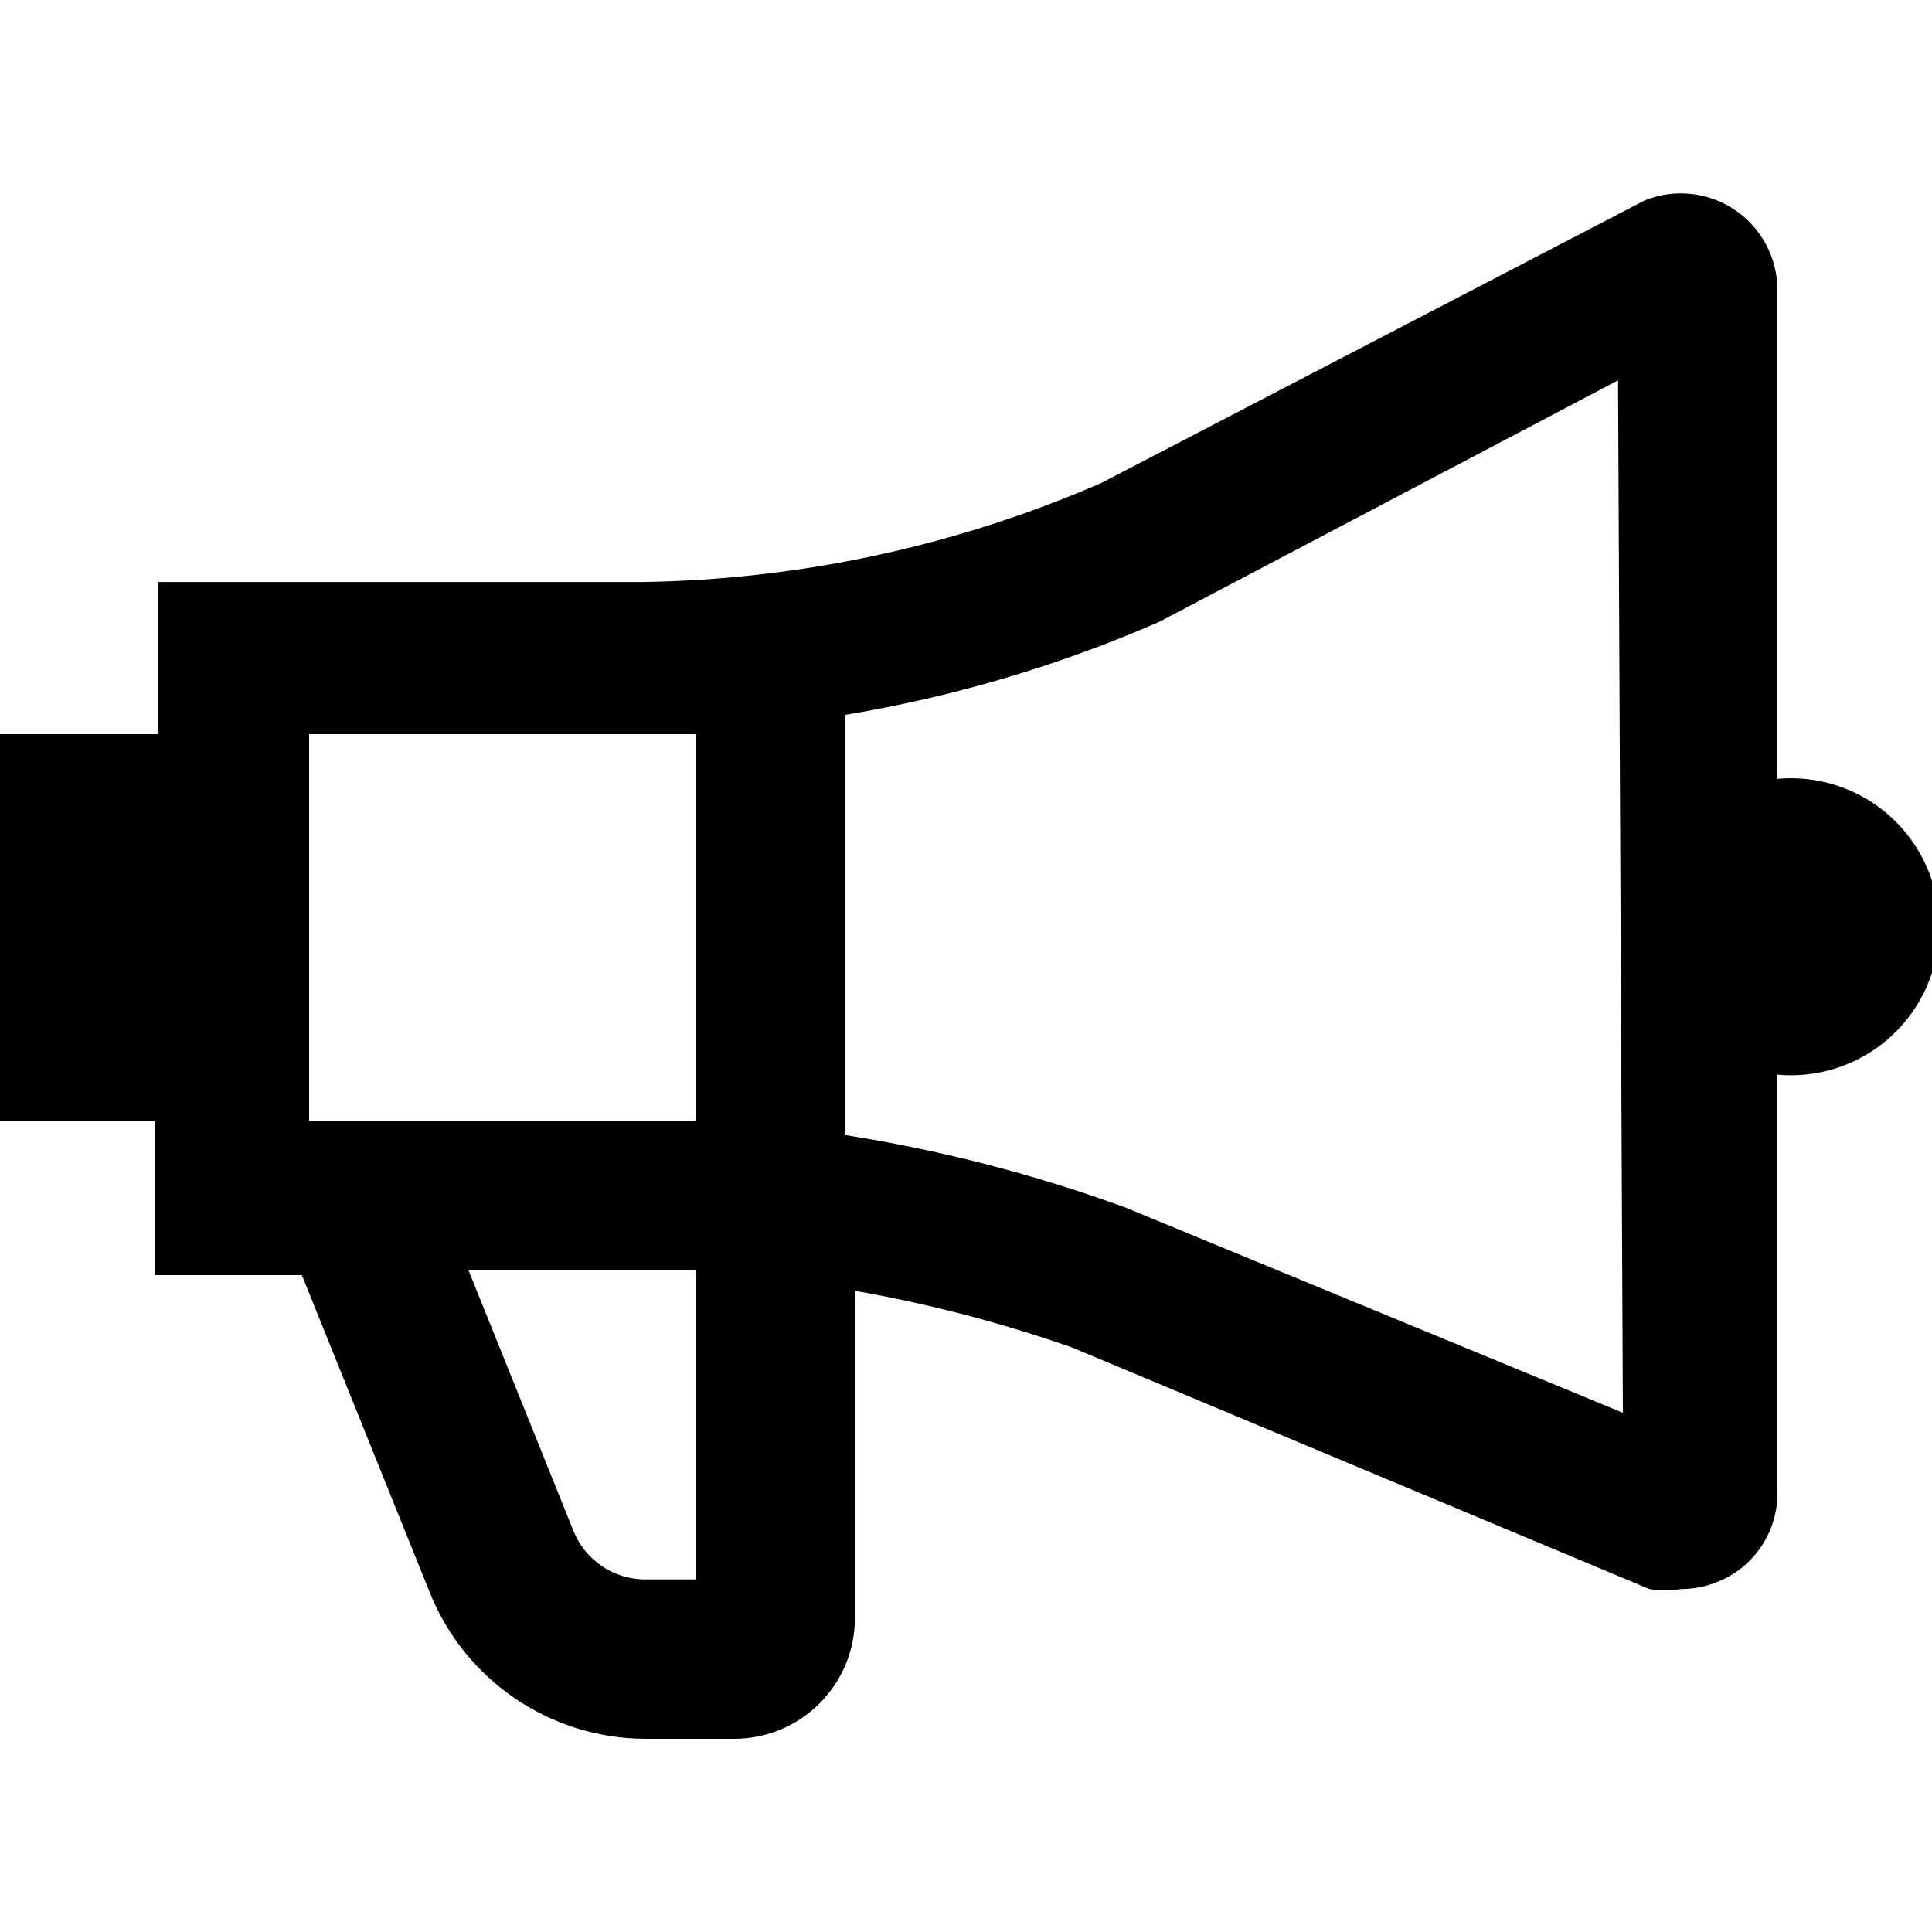
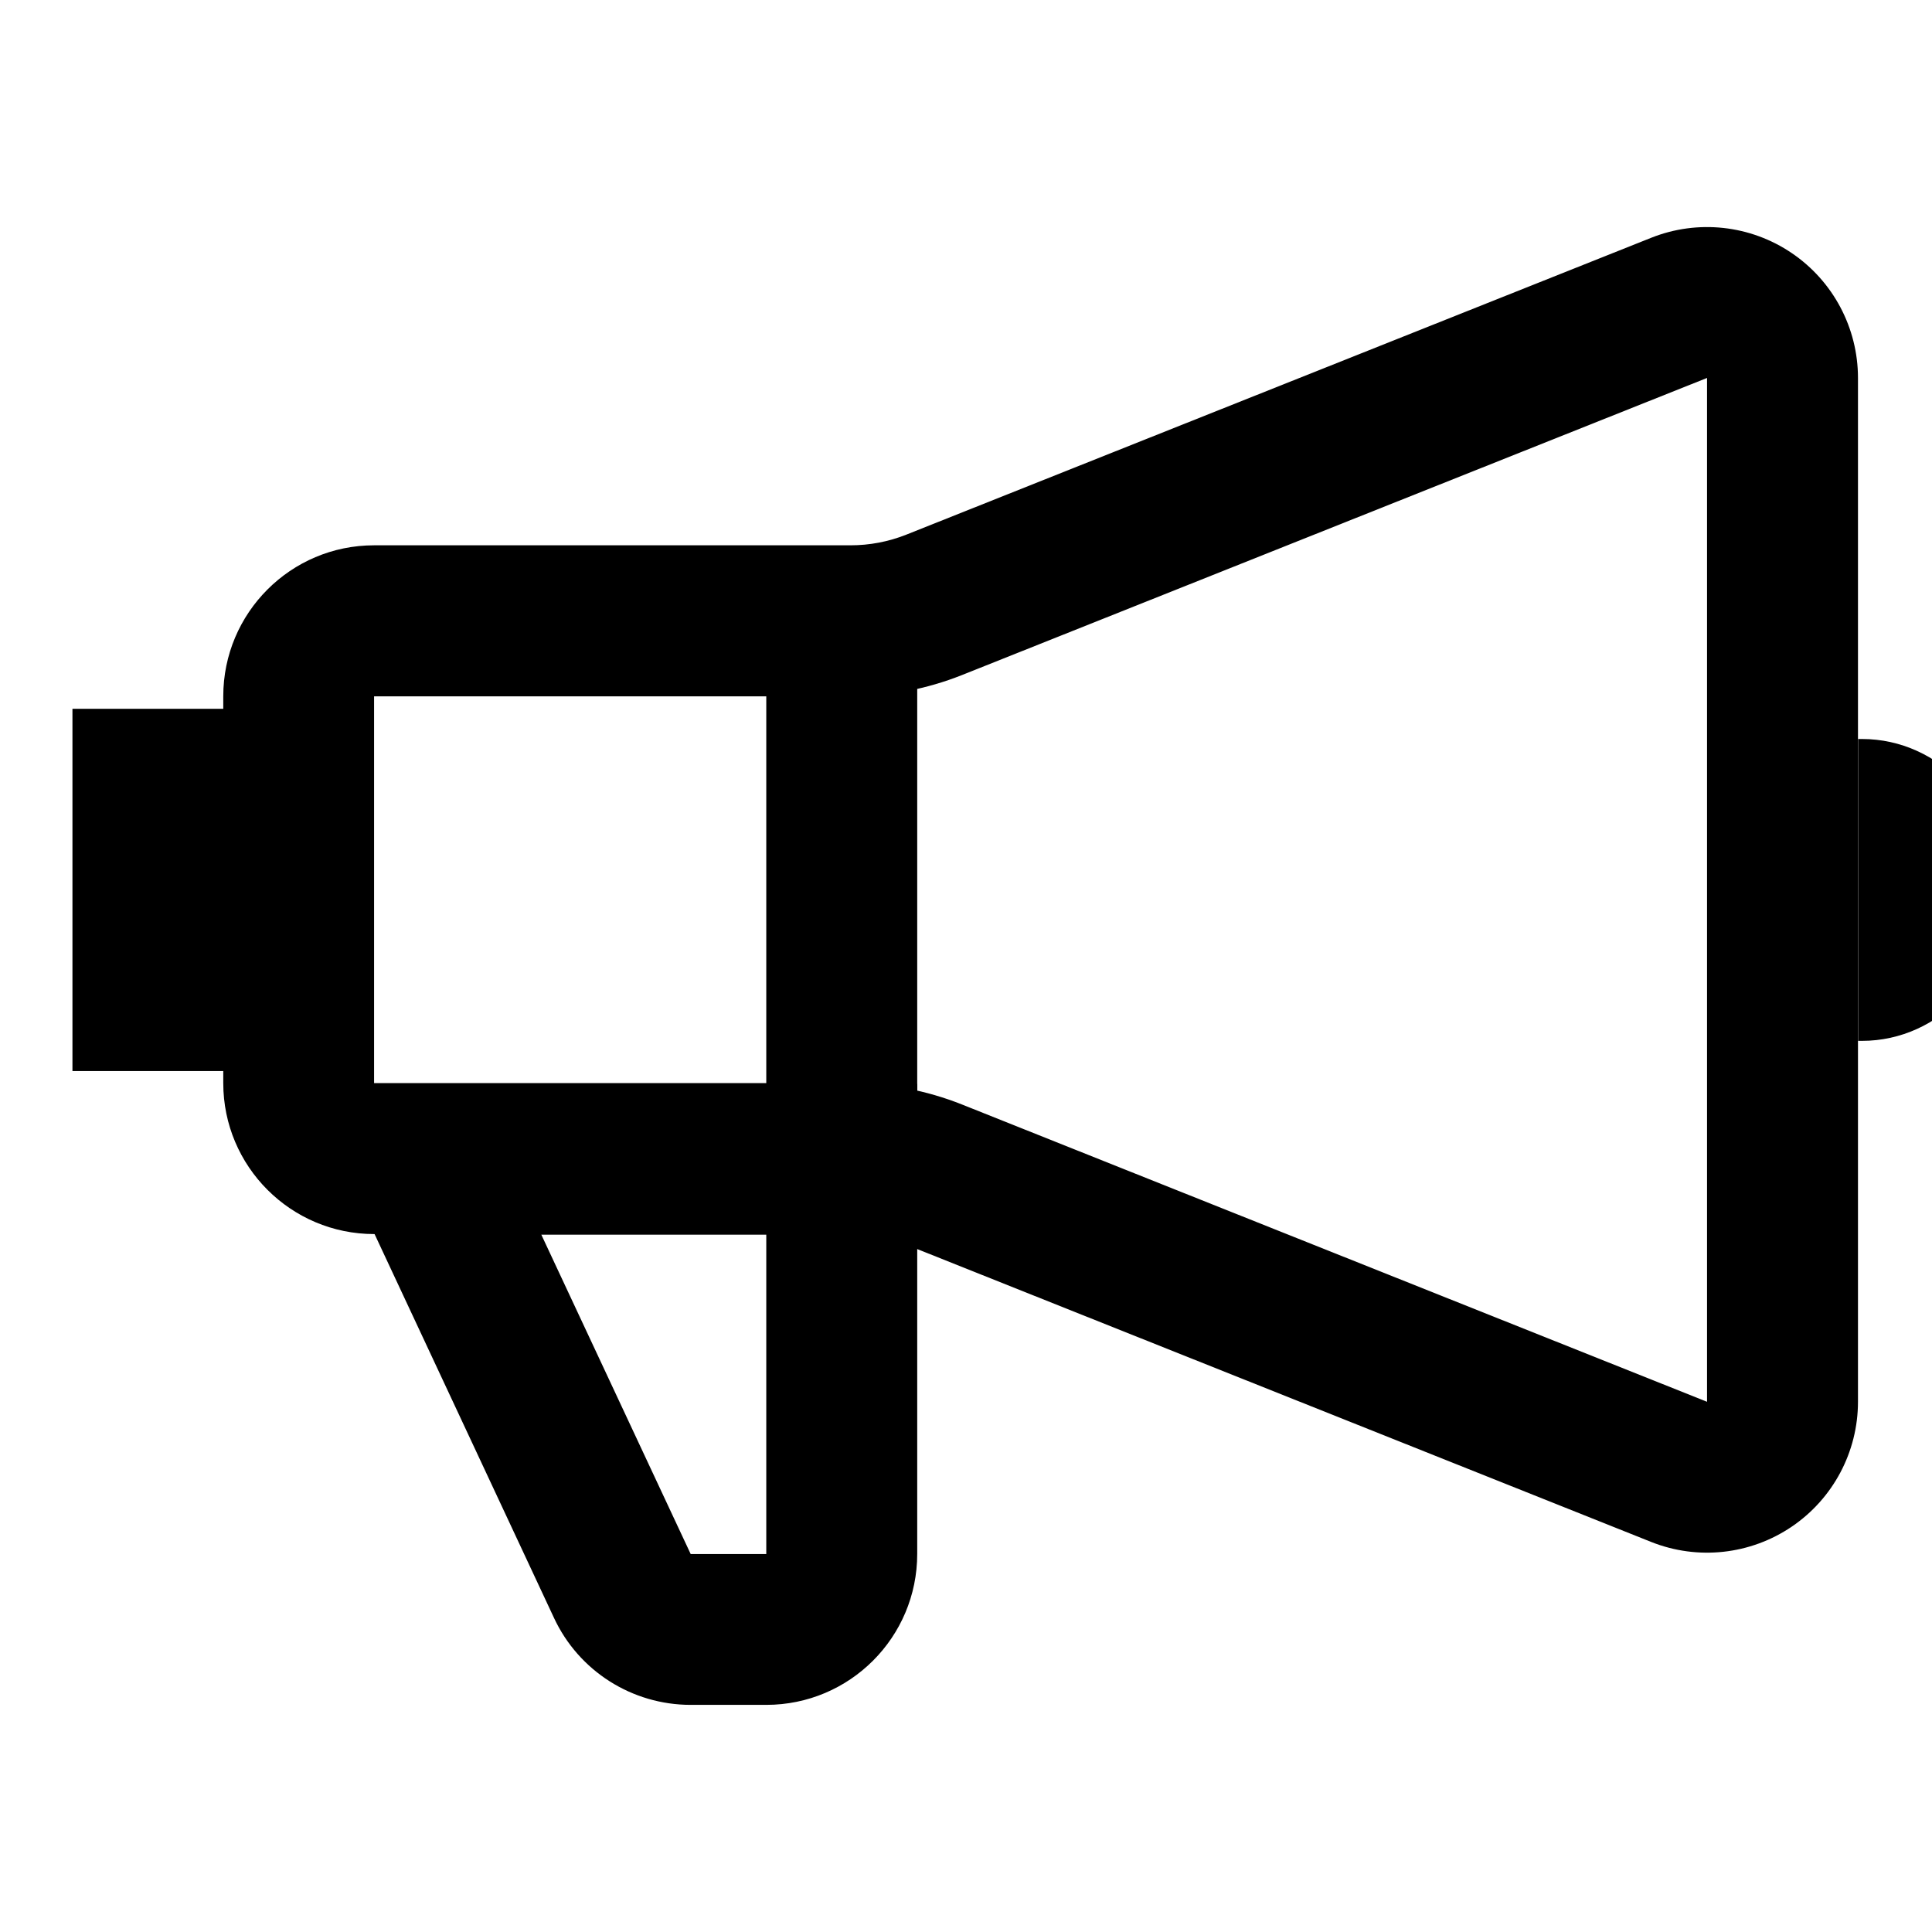
- <svg xmlns="http://www.w3.org/2000/svg" width="16" height="16" viewBox="0 0 16 16">
-   <path d="M14.72 6.45V2.4a.8.8 0 00-1.1-.74L9.12 4a9.9 9.9 0 01-3.81.82h-4v1.26H0v3.2h1.28v1.28H2.5l1.06 2.63a1.93 1.93 0 001.78 1.21h.74a1 1 0 001-1v-2.71a11.39 11.39 0 011.8.47l4.78 2a.78.78 0 00.26 0 .82.82 0 00.47-.15.79.79 0 00.33-.65V8.9a1.23 1.23 0 100-2.45zM2.56 6.08h3.2v3.2h-3.2zm3.2 7h-.42a.64.64 0 01-.59-.4l-.87-2.16h1.88zm7.68-1.38L9.32 10A12.4 12.4 0 007 9.4V5.92a11 11 0 002.6-.77l3.8-2z" />
+ <svg xmlns="http://www.w3.org/2000/svg" width="16" height="16" viewbox="0 0 16 16">
+   <path fill-rule="evenodd" d="M3.098 5.767V8.97h3.944c.317 0 .631.06.925.177l6.17 2.462V3.13L7.968 5.59m0 0a2.497 2.497 0 01-.925.177H3.098m-1.249 0V8.97c0 .69.56 1.25 1.25 1.25h3.943c.159 0 .316.03.463.088l6.17 2.462a1.25 1.25 0 001.712-1.161V3.13a1.25 1.25 0 00-1.712-1.161l-6.17 2.459a1.249 1.249 0 01-.463.088H3.098c-.69 0-1.249.56-1.249 1.25z" />
+   <path d="M1.85 5.87v3H.6v-3h1.25zm5.746-1.25v4.624h-1.25V4.62h1.25z" />
+   <path fill-rule="evenodd" d="M2.52 8.975l2.068 4.424c.205.44.647.72 1.132.72h.626c.69 0 1.25-.559 1.25-1.25V8.976H2.52zm1.963 1.25L5.72 12.87h.626v-2.645H4.483zM15.388 8.62h.032c.645 0 1.17-.56 1.17-1.25s-.525-1.25-1.17-1.25h-.032v2.5z" />
</svg>
